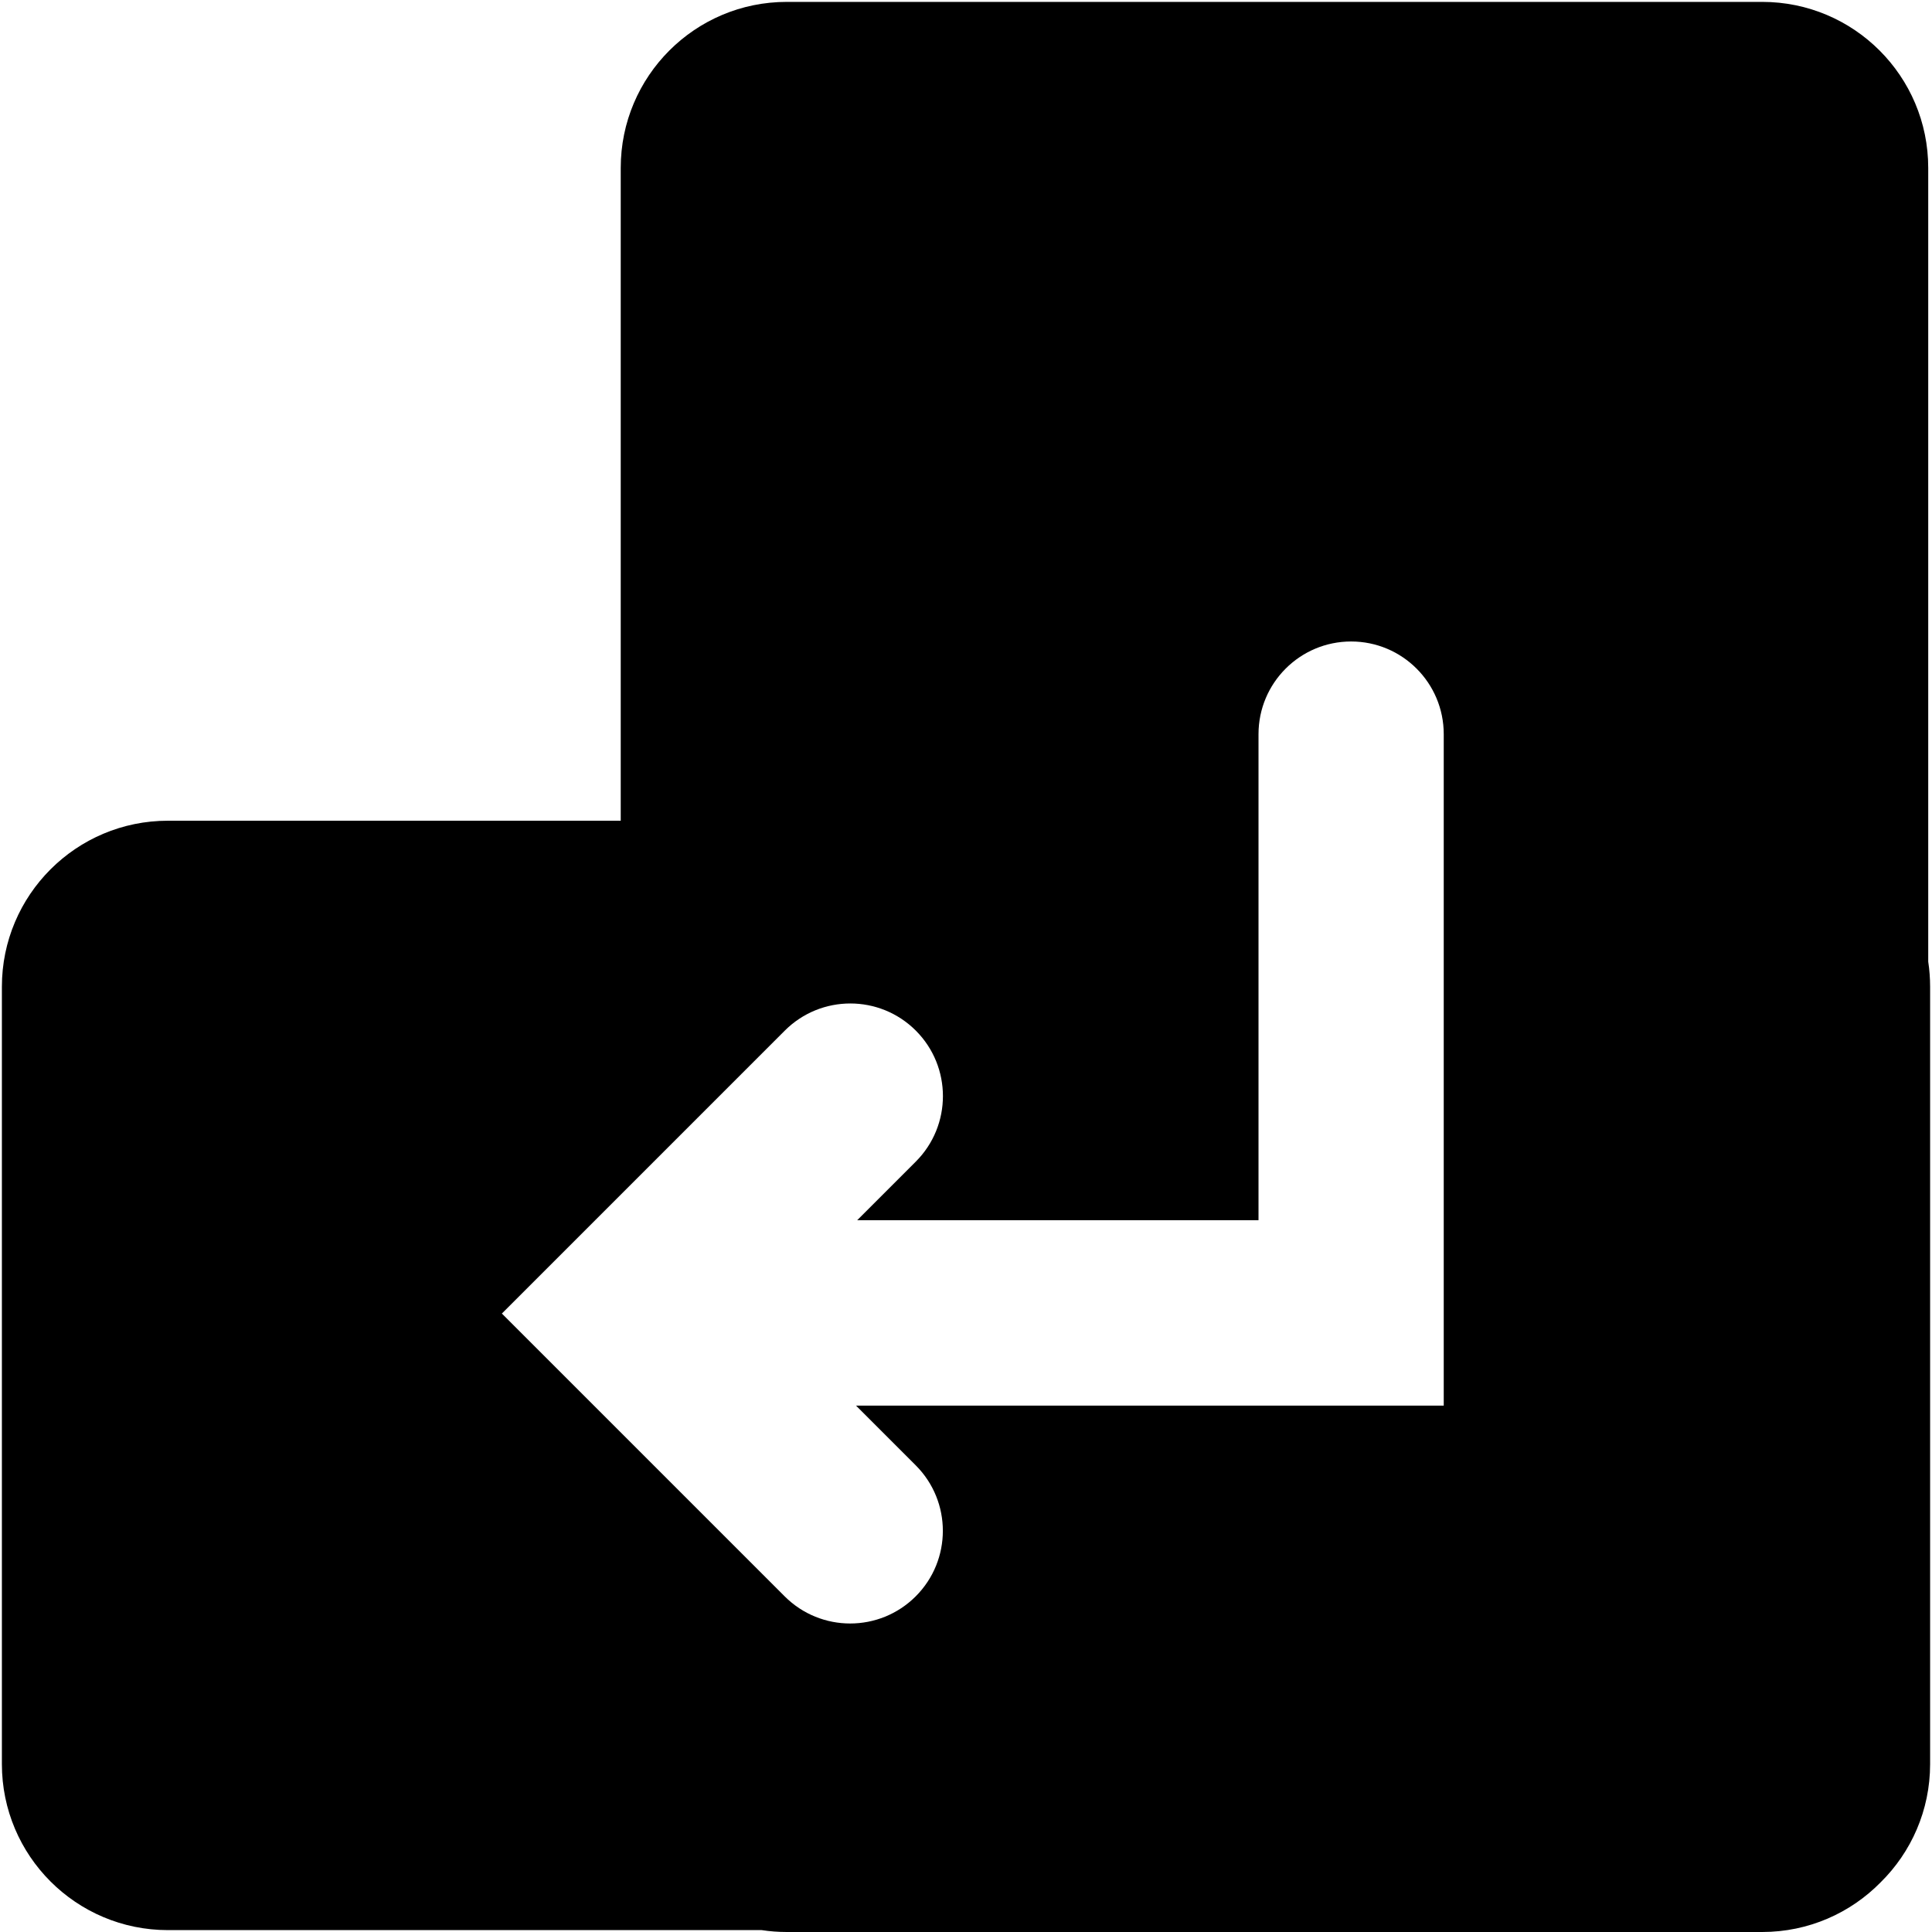
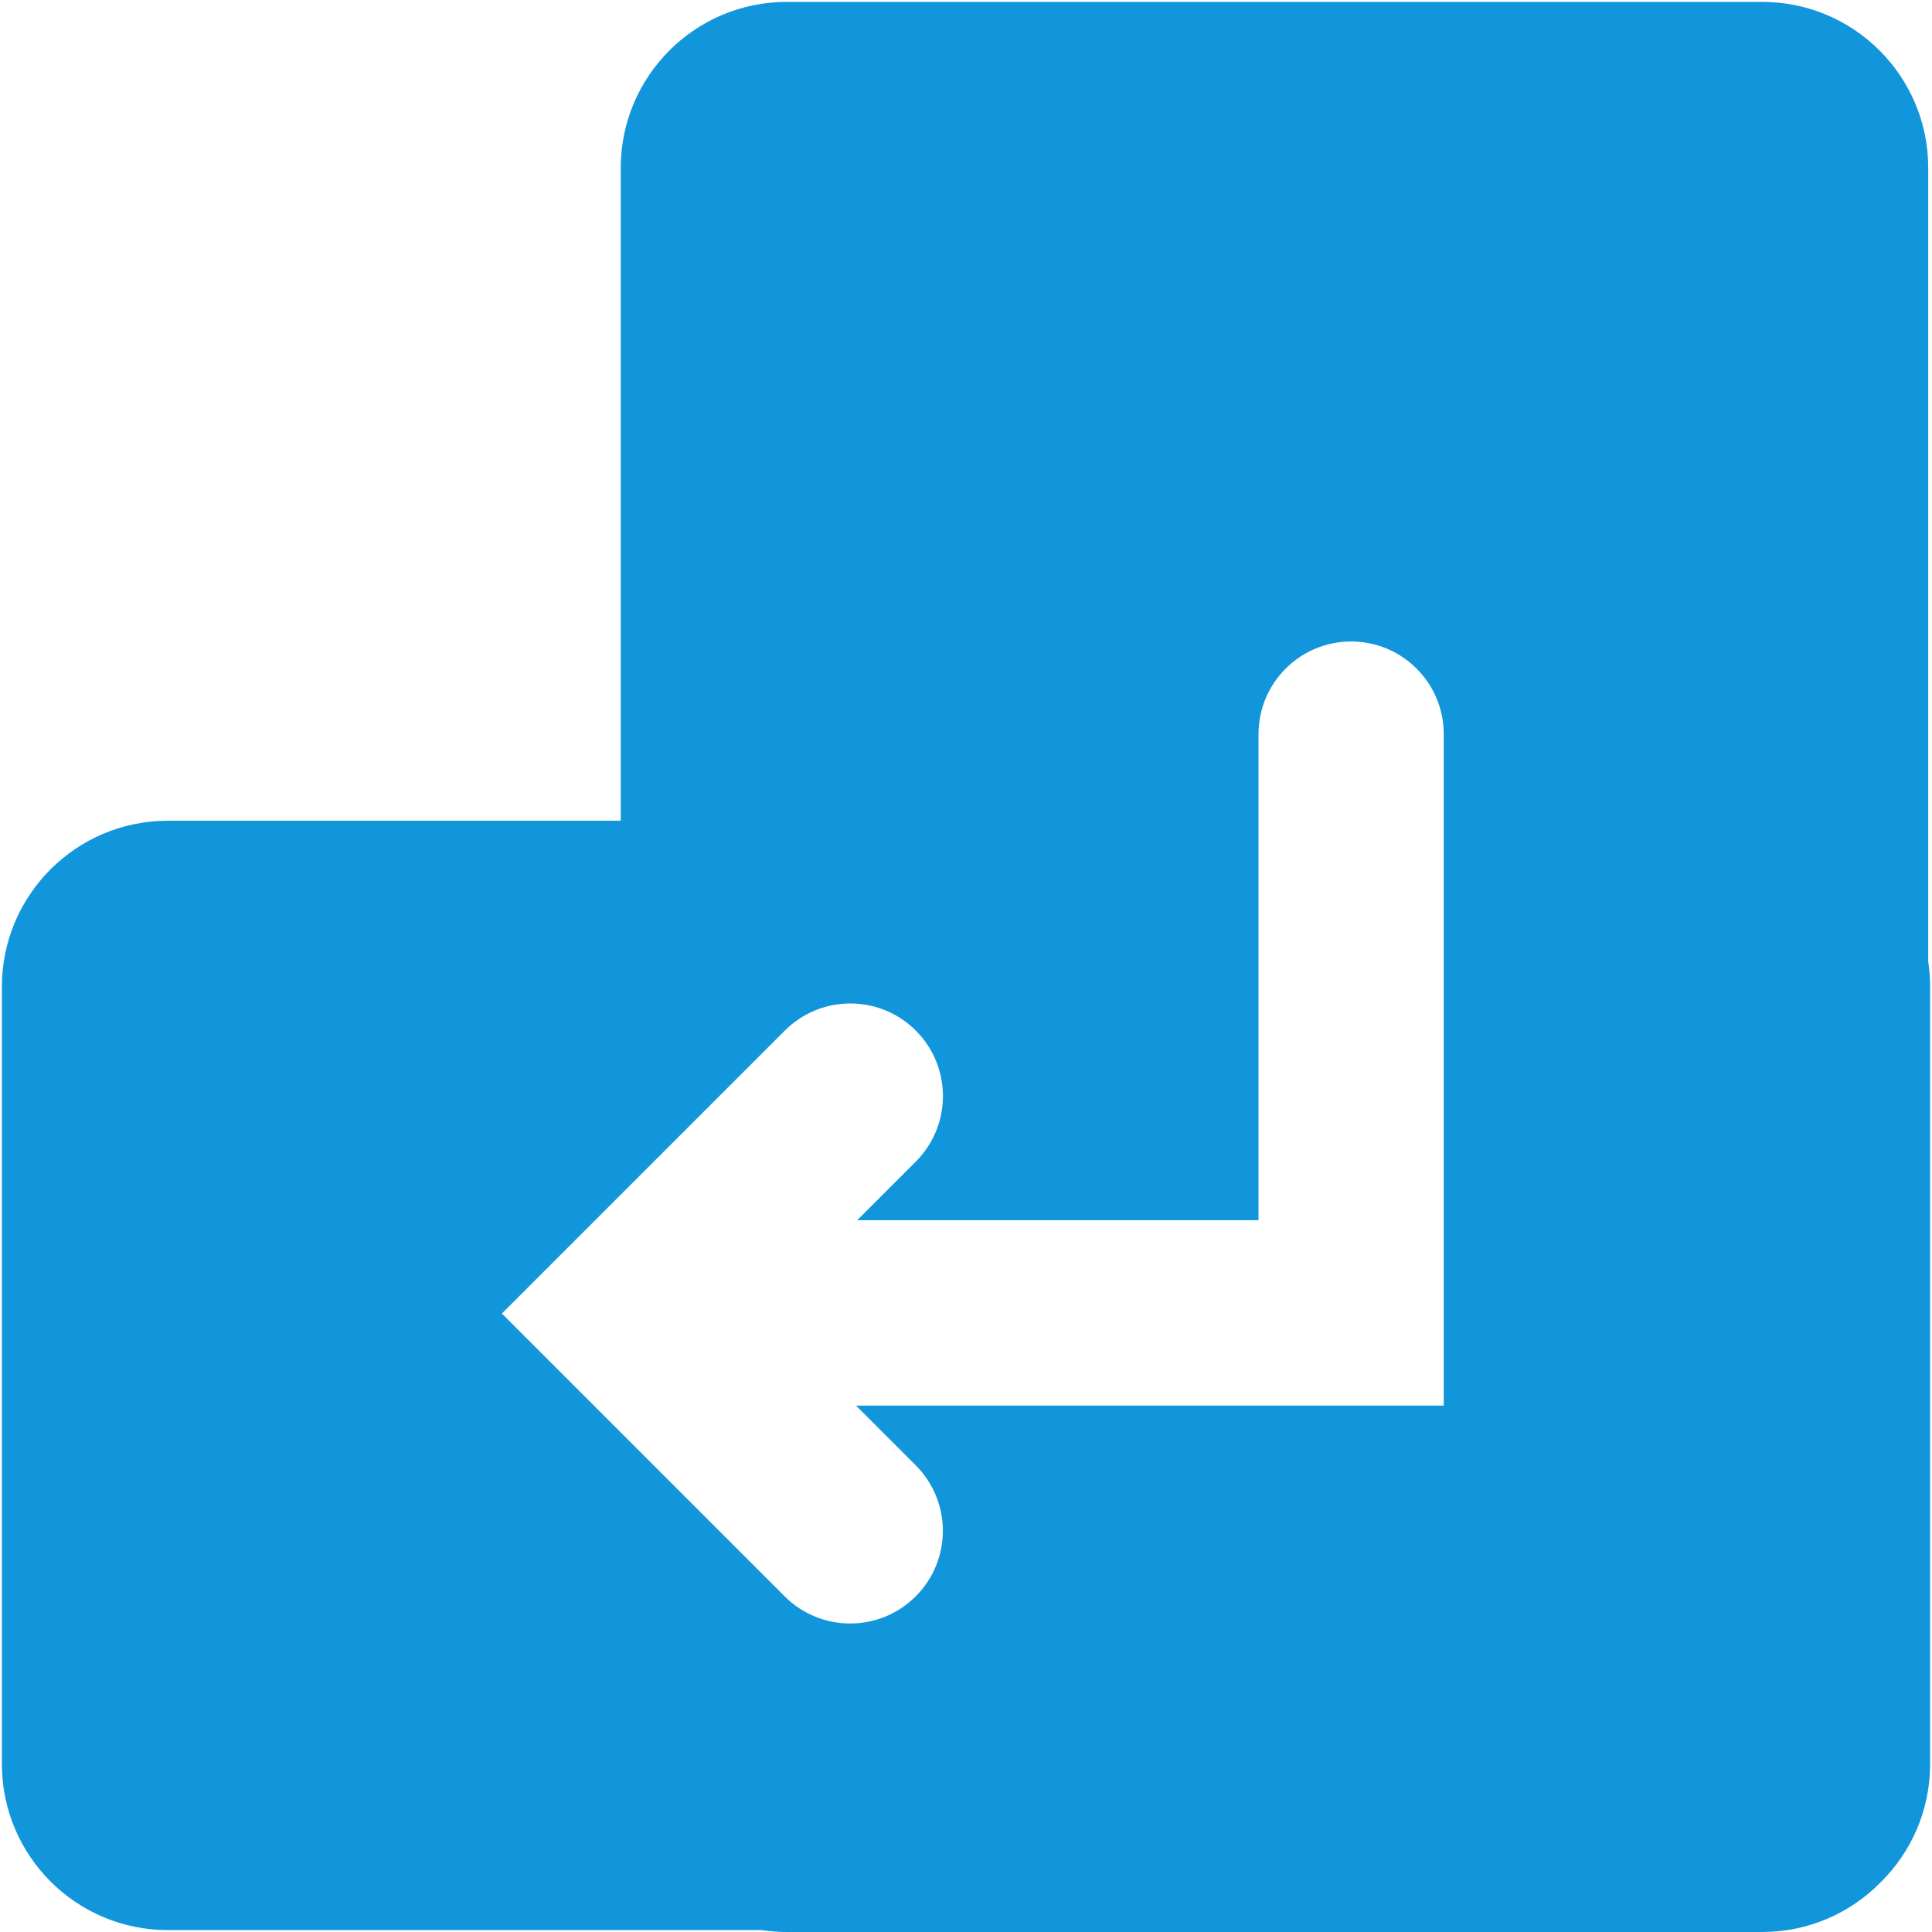
<svg xmlns="http://www.w3.org/2000/svg" t="1691326742579" class="icon" viewBox="0 0 1024 1024" version="1.1" p-id="3270" width="32" height="32">
-   <path d="M417 1c-48.602 0-88 39.399-88 88v346H89c-48.6 0-88 39.399-88 88v412c0 48.6 39.4 88 88 88h314.69c4.341 0.658 8.786 1 13.31 1h517c24.555 0 46.761-10.057 62.724-26.277C1012.943 981.761 1023 959.555 1023 935V523c0-4.524-0.341-8.968-1-13.31V89c0-48.601-39.398-88-88-88H417z m250.036 645.739V389.131c0-27.134 21.977-49.131 49.087-49.131 27.11 0 49.088 21.997 49.088 49.131V745H453.699l31.657 31.657c19.174 19.173 19.167 50.263-0.012 69.441-19.178 19.179-50.268 19.185-69.441 0.013L266 696.207l149.956-149.955c19.179-19.179 50.269-19.185 69.441-0.013 19.172 19.173 19.167 50.263-0.012 69.441l-31.059 31.059h212.71z" fill="#000000" p-id="3271" data-spm-anchor-id="a313x.search_index.0.i1.19633a810IEg9T" class="selected" />
+   <path d="M417 1c-48.602 0-88 39.399-88 88v346H89c-48.6 0-88 39.399-88 88v412c0 48.6 39.4 88 88 88h314.69c4.341 0.658 8.786 1 13.31 1h517c24.555 0 46.761-10.057 62.724-26.277C1012.943 981.761 1023 959.555 1023 935V523c0-4.524-0.341-8.968-1-13.31V89c0-48.601-39.398-88-88-88H417z m250.036 645.739V389.131c0-27.134 21.977-49.131 49.087-49.131 27.11 0 49.088 21.997 49.088 49.131V745H453.699l31.657 31.657c19.174 19.173 19.167 50.263-0.012 69.441-19.178 19.179-50.268 19.185-69.441 0.013L266 696.207l149.956-149.955c19.179-19.179 50.269-19.185 69.441-0.013 19.172 19.173 19.167 50.263-0.012 69.441l-31.059 31.059h212.71z" fill="#1296db" p-id="3271" data-spm-anchor-id="a313x.search_index.0.i1.19633a810IEg9T" class="selected" />
</svg>
